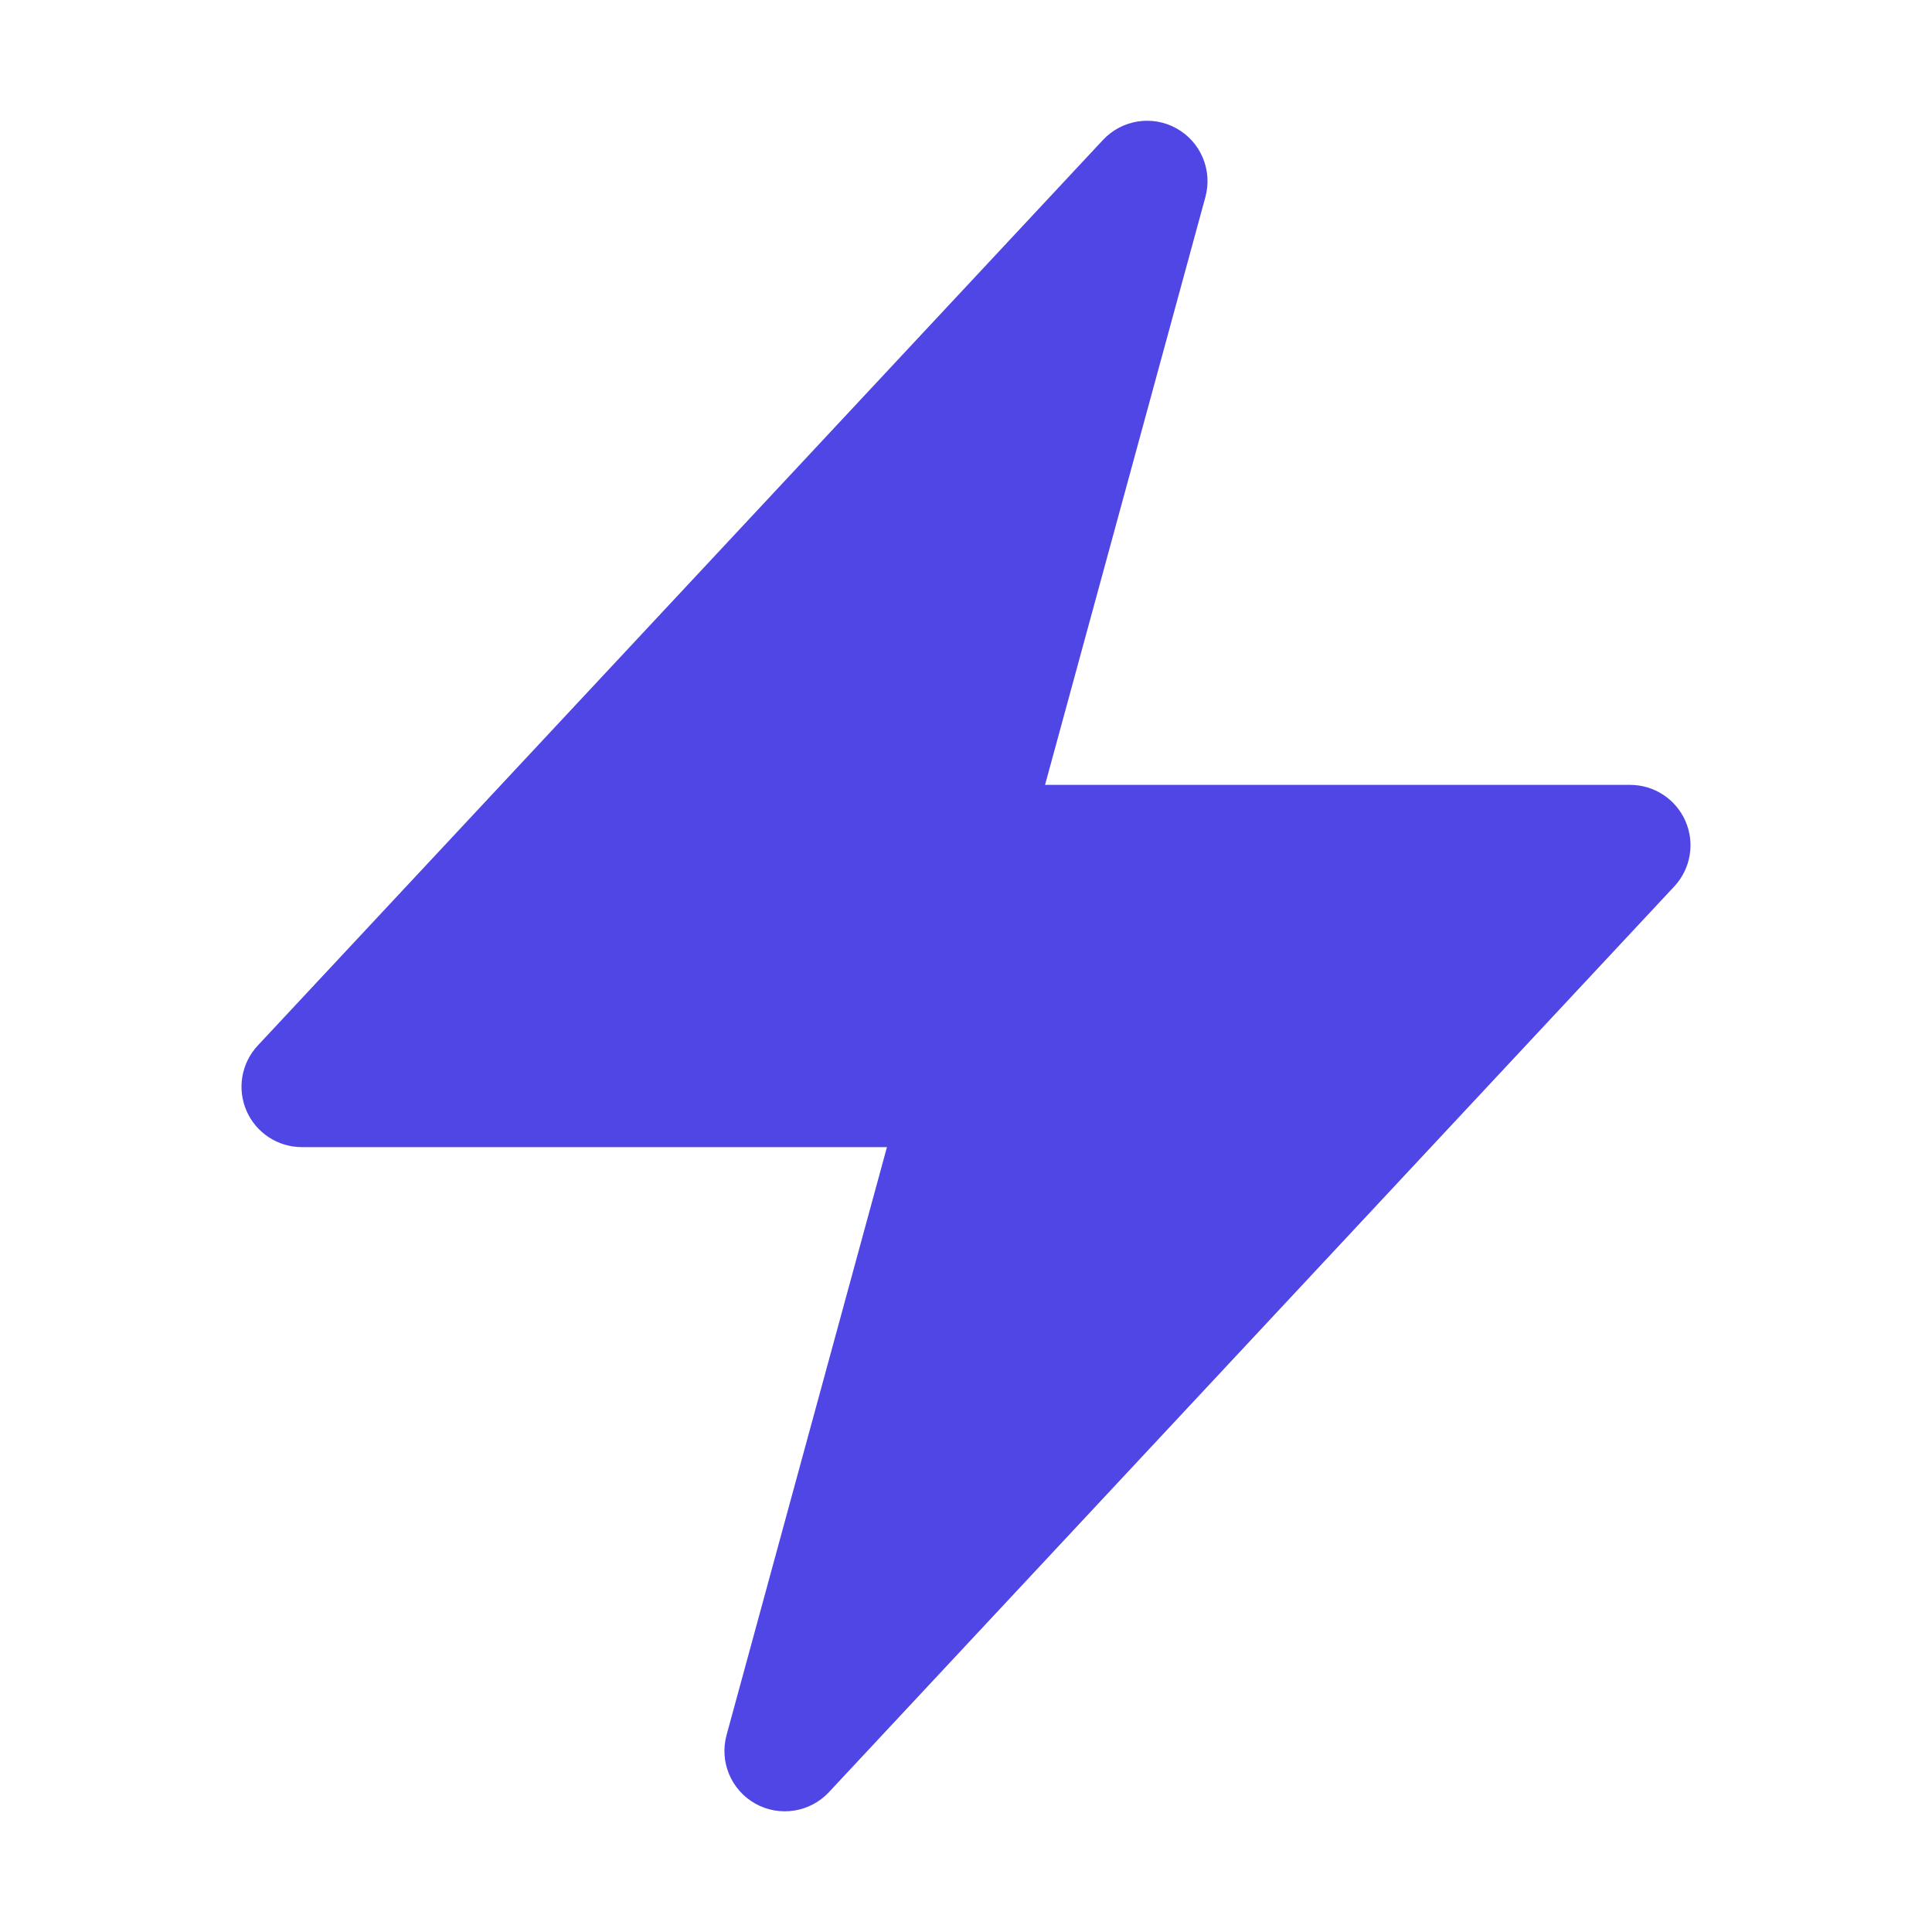
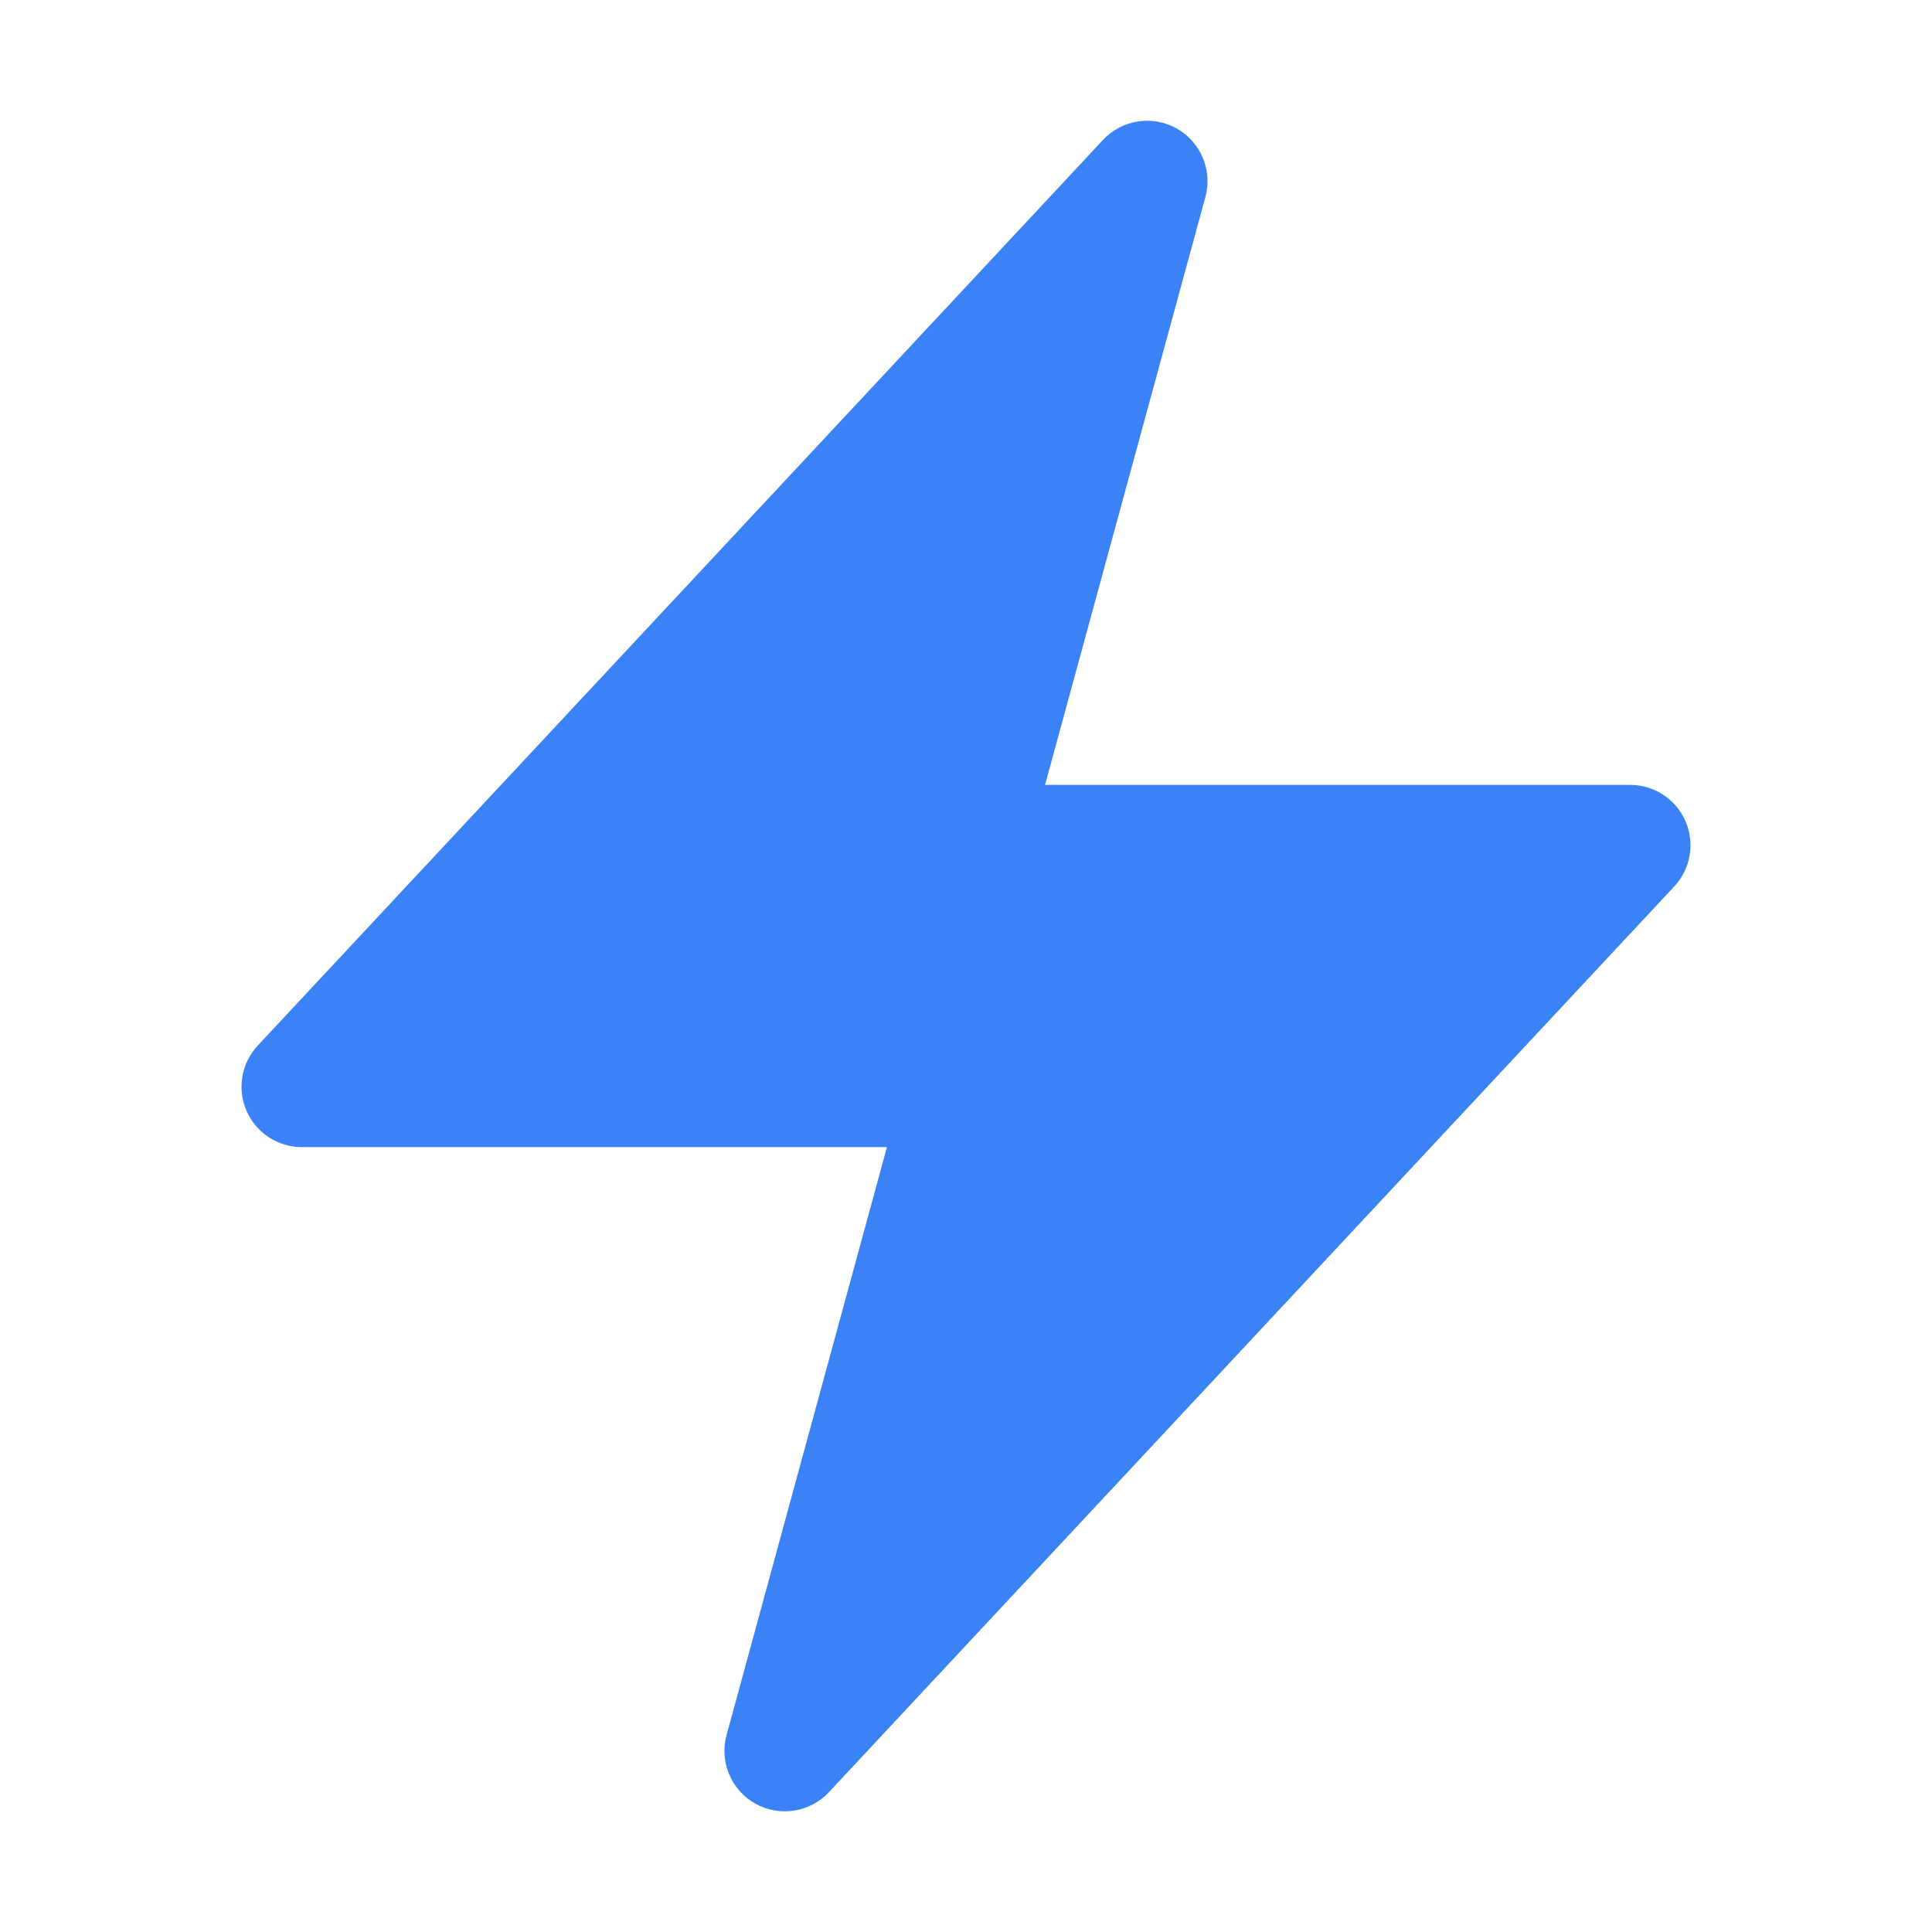
- <svg xmlns="http://www.w3.org/2000/svg" viewBox="0 0 24 24" fill="currentColor" height="512px" width="512px" style="color:#4f46e5">
+ <svg xmlns="http://www.w3.org/2000/svg" viewBox="0 0 24 24" fill="currentColor" height="512px" width="512px" style="color:#3b82f6">
  <path fill-rule="evenodd" d="M14.615 1.595a.75.75 0 0 1 .359.852L12.982 9.75h7.268a.75.75 0 0 1 .548 1.262l-10.5 11.25a.75.75 0 0 1-1.272-.71l1.992-7.302H3.75a.75.75 0 0 1-.548-1.262l10.5-11.25a.75.75 0 0 1 .913-.143Z" clip-rule="evenodd" />
</svg>
